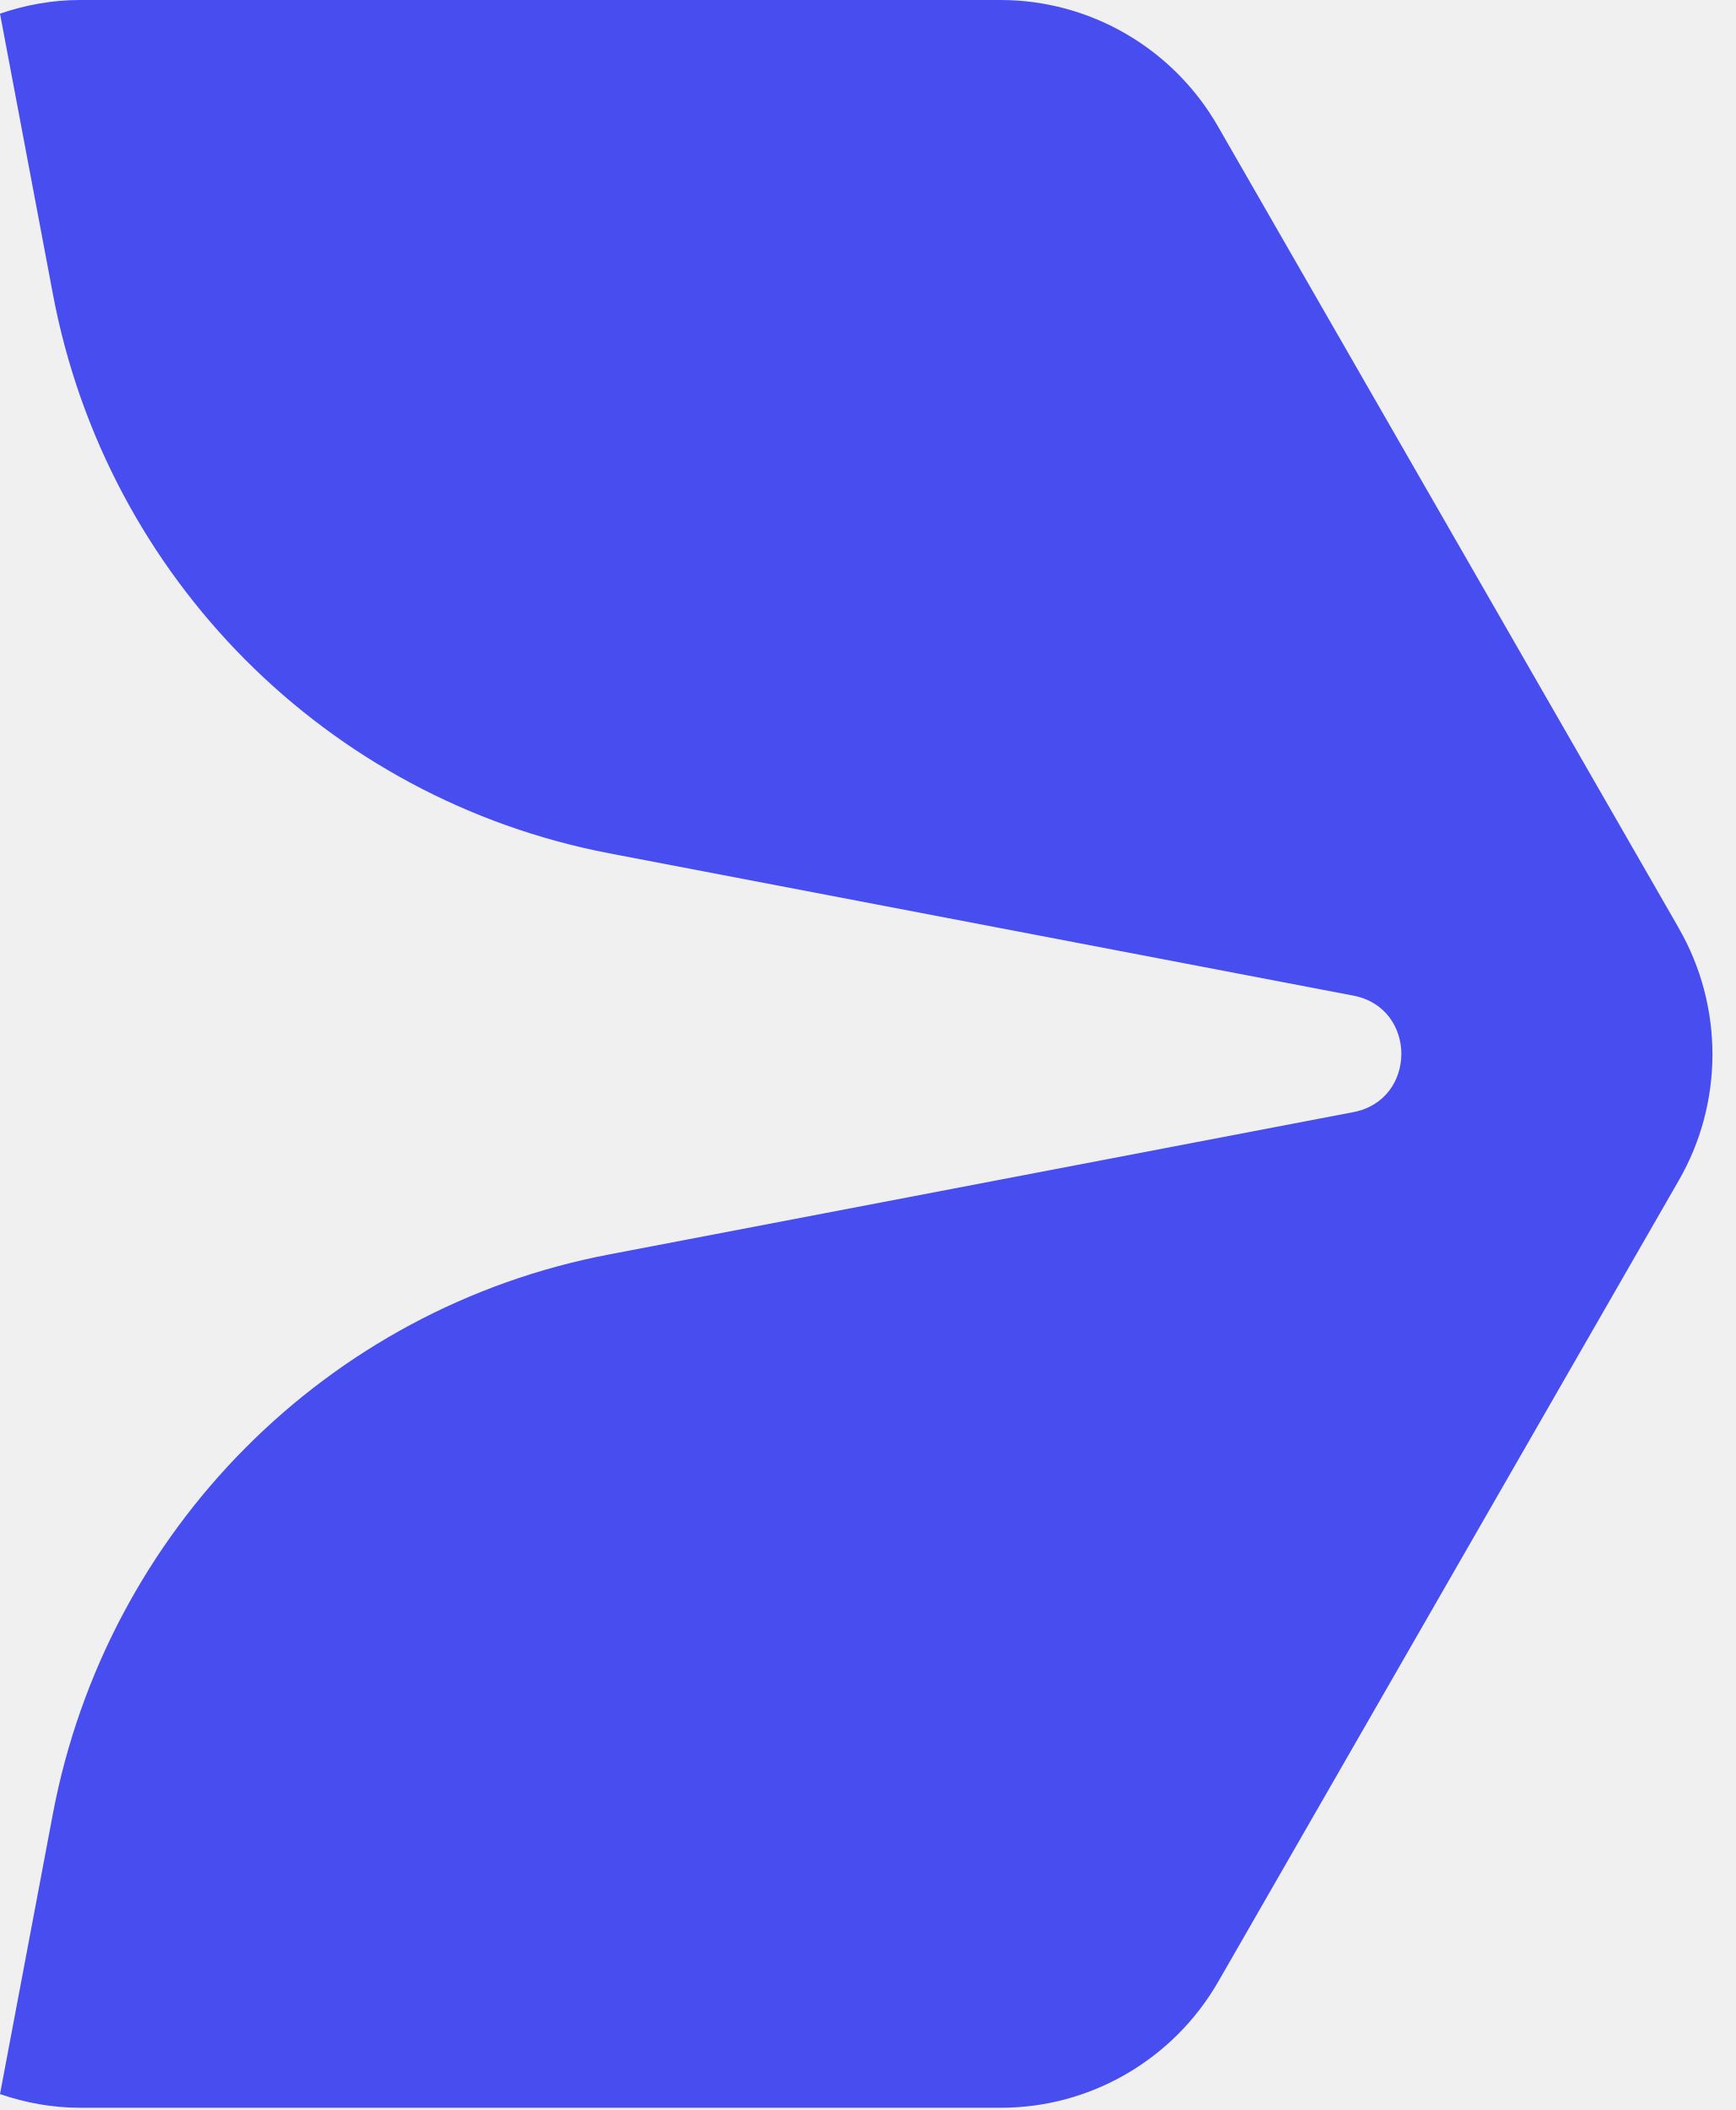
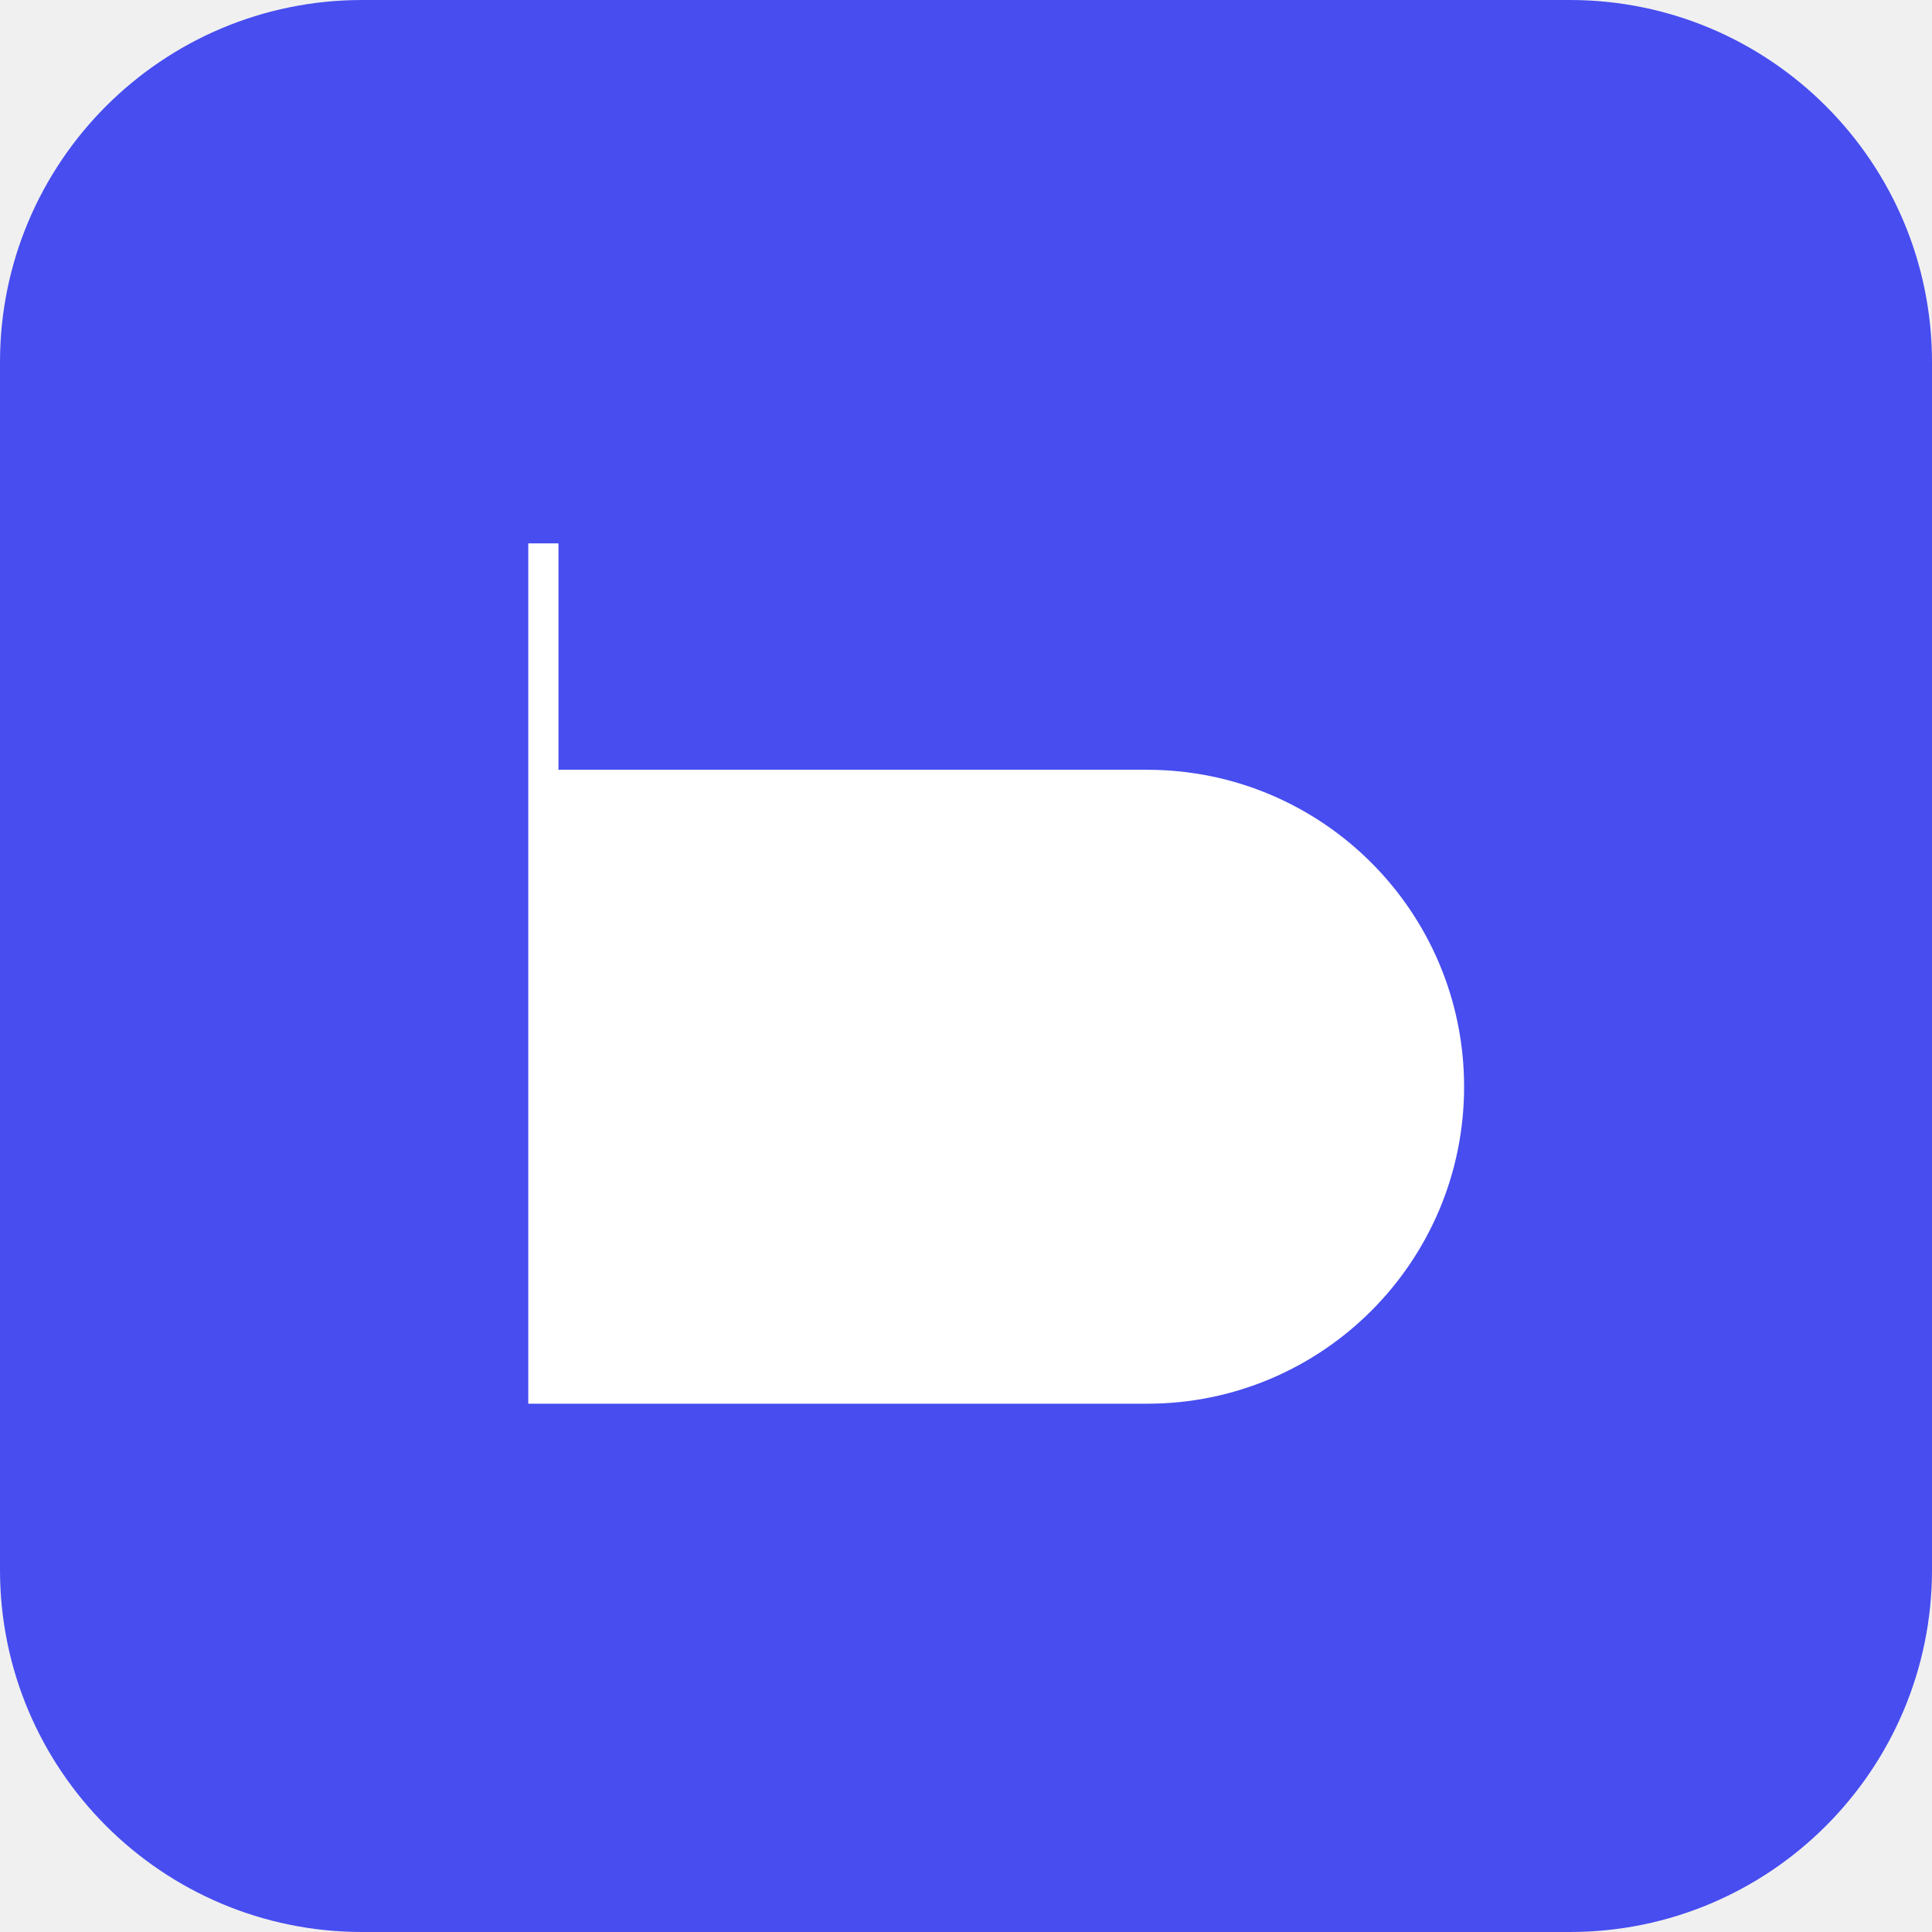
- <svg xmlns="http://www.w3.org/2000/svg" width="116" height="141" viewBox="0 0 116 141" fill="none">
-   <path d="M112.165 61.975L81.379 8.419C78.386 3.222 72.851 0 66.864 0H5.353C3.478 0 1.694 0.334 0 0.912L3.538 19.666C7.107 38.602 21.864 53.404 40.705 57.021L90.452 66.534C94.716 67.355 94.716 73.495 90.452 74.316L40.705 83.829C21.864 87.416 7.137 102.249 3.538 121.185L0 139.938C1.694 140.516 3.478 140.85 5.353 140.85H66.894C72.882 140.85 78.416 137.628 81.41 132.431L112.195 78.875C115.189 73.677 115.189 67.234 112.195 62.036L112.165 61.975Z" fill="#474DEF" />
+ <svg xmlns="http://www.w3.org/2000/svg" width="32" height="32" viewBox="0 0 32 32" fill="none">
+   <rect width="32" height="32" rx="6" fill="#474DEF" />
+   <path d="M9 9V23H19C21.761 23 24 20.761 24 18C24 15.239 21.761 13 19 13H9V9Z" fill="white" stroke="white" stroke-width="0.5" />
</svg>
